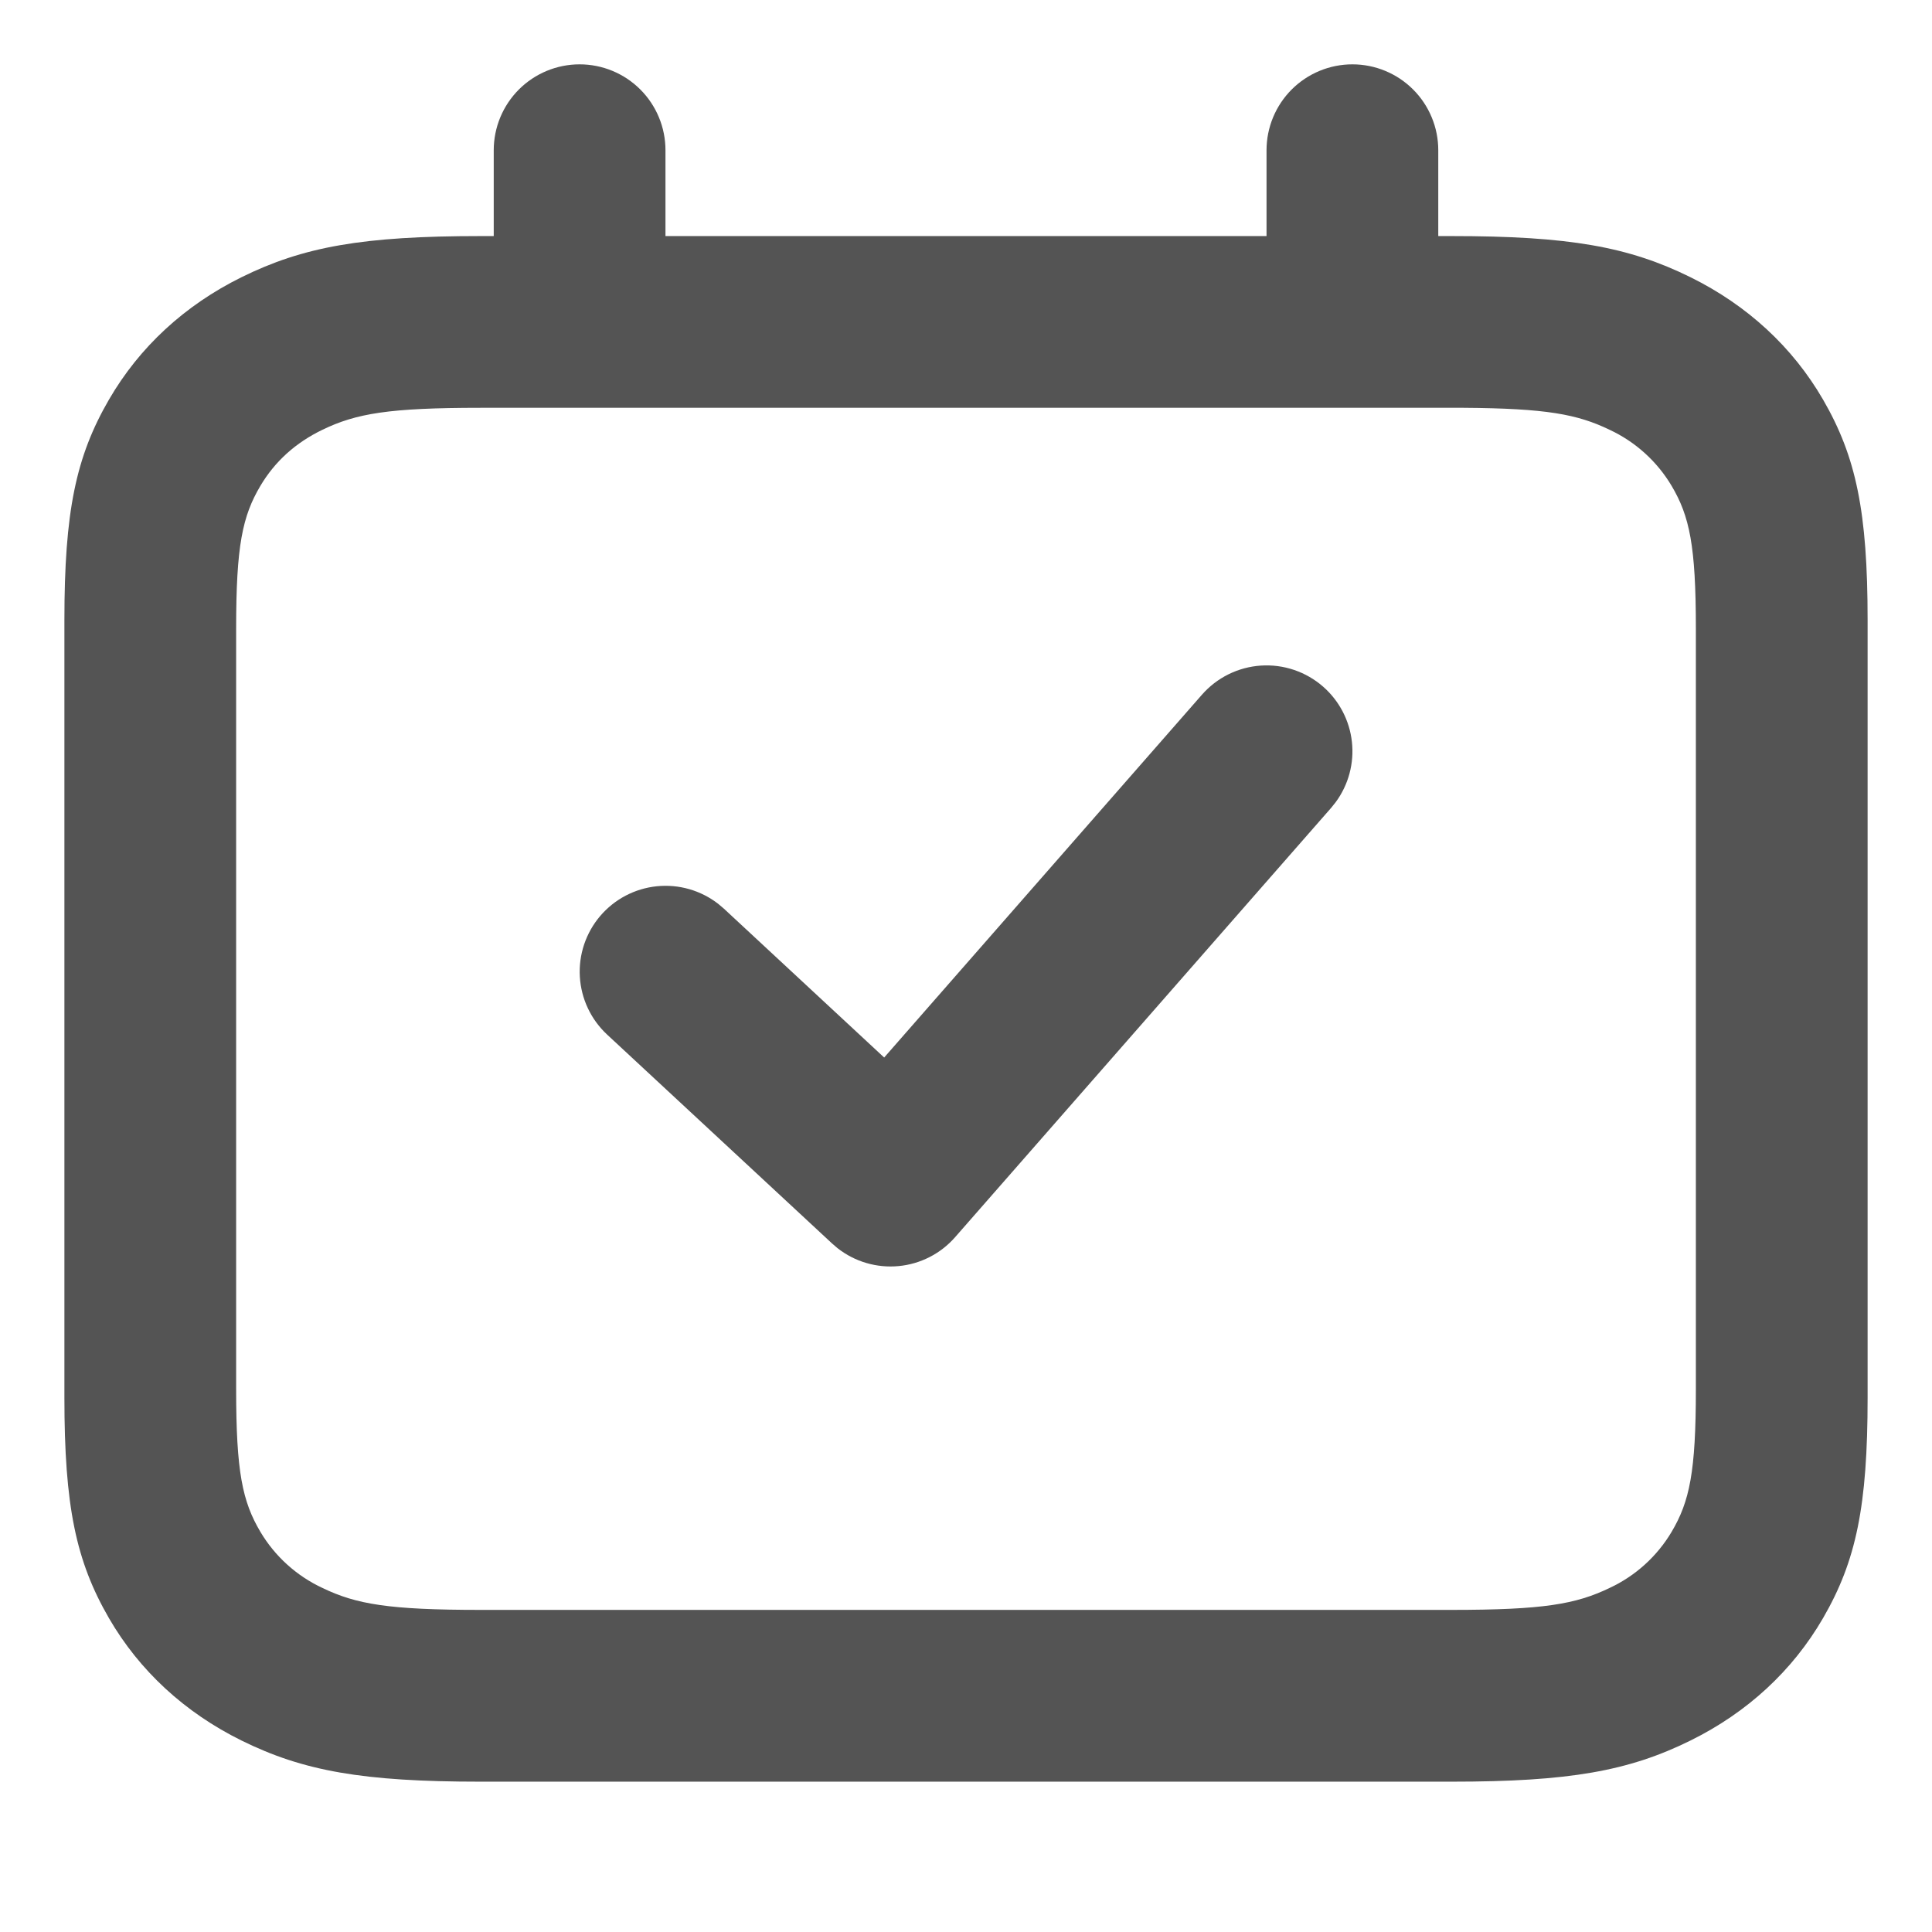
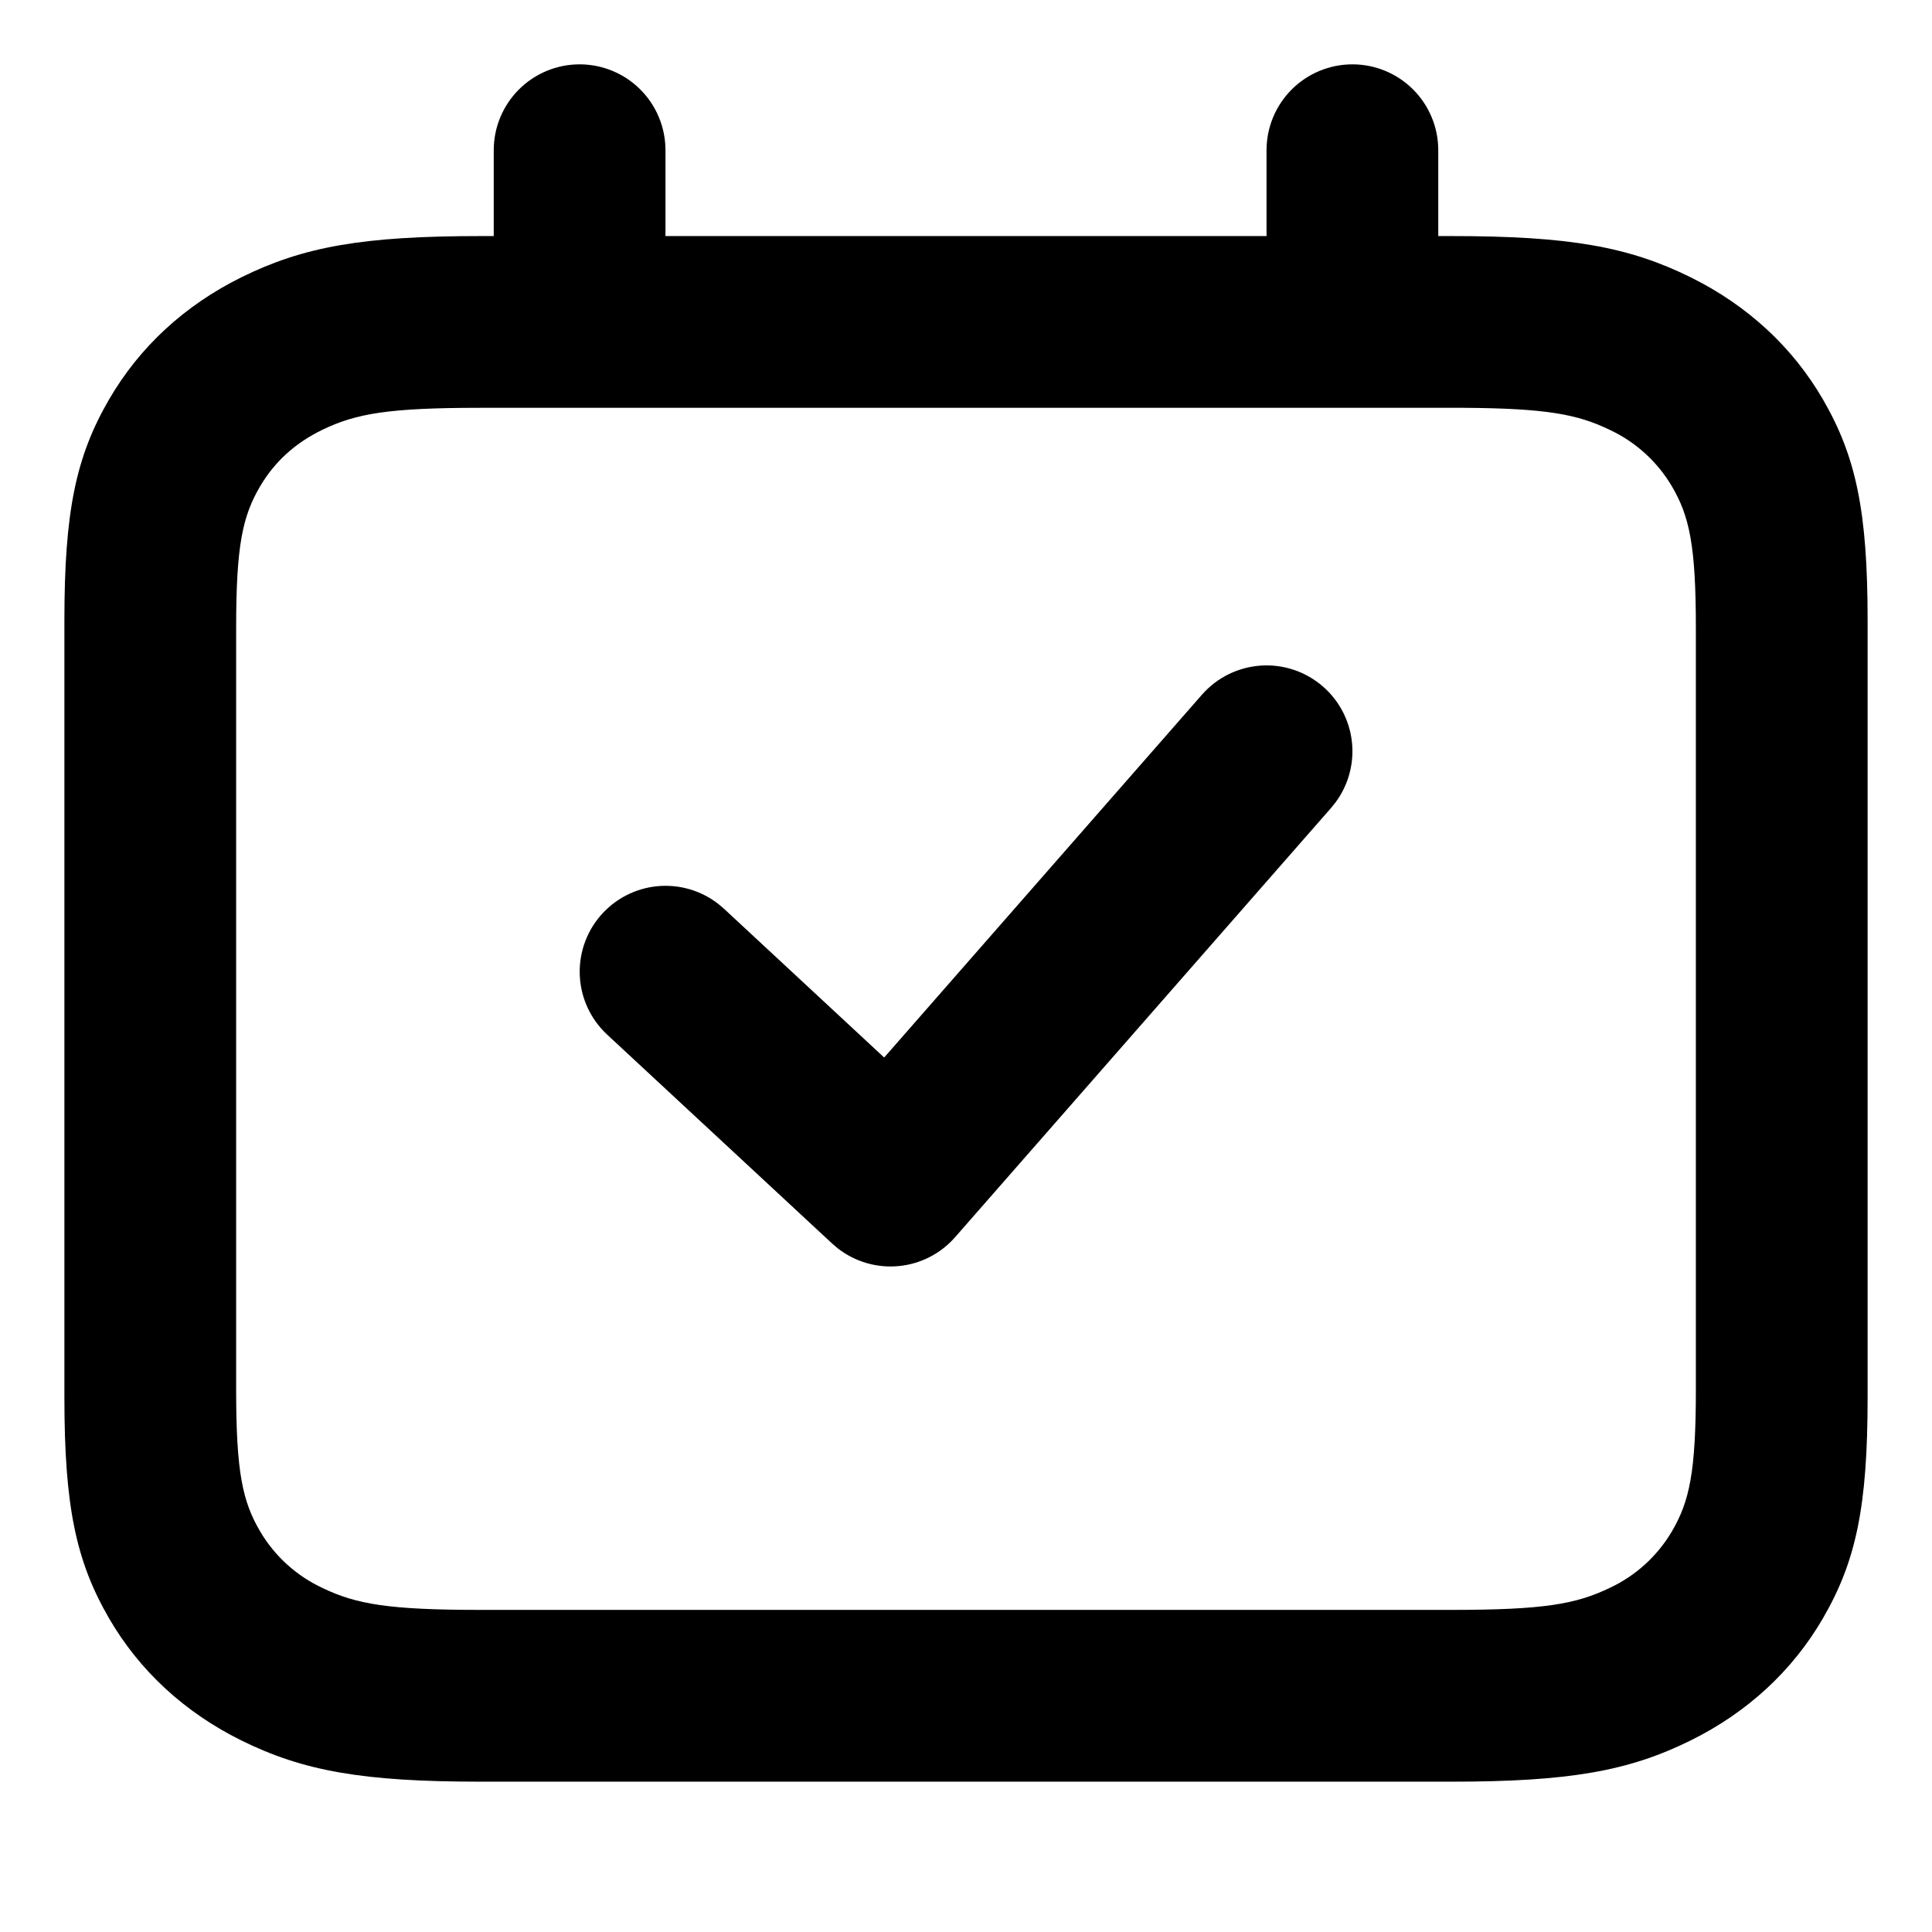
<svg xmlns="http://www.w3.org/2000/svg" width="200" height="200" viewBox="0 0 200 200" fill="none">
-   <path d="M140 6.661C140.145 6.661 140.291 6.664 140.436 6.671C140.582 6.678 140.727 6.689 140.871 6.703C141.016 6.718 141.16 6.735 141.304 6.757C141.448 6.778 141.592 6.803 141.734 6.831C141.877 6.86 142.019 6.892 142.16 6.927C142.301 6.962 142.441 7.001 142.58 7.043C142.719 7.085 142.858 7.131 142.995 7.18C143.132 7.229 143.267 7.281 143.402 7.337C143.536 7.393 143.669 7.452 143.801 7.514C143.932 7.576 144.062 7.642 144.19 7.71C144.319 7.779 144.445 7.85 144.57 7.925C144.695 8 144.818 8.078 144.939 8.159C145.06 8.239 145.178 8.323 145.295 8.41C145.412 8.496 145.527 8.586 145.639 8.678C145.752 8.771 145.862 8.865 145.969 8.963C146.077 9.061 146.183 9.161 146.285 9.264C146.388 9.367 146.489 9.472 146.586 9.58C146.684 9.688 146.779 9.798 146.871 9.91C146.964 10.023 147.053 10.137 147.14 10.254C147.226 10.371 147.31 10.49 147.391 10.611C147.472 10.732 147.55 10.855 147.624 10.98C147.699 11.104 147.771 11.231 147.839 11.359C147.908 11.488 147.973 11.617 148.035 11.749C148.098 11.88 148.157 12.013 148.212 12.148C148.268 12.282 148.32 12.418 148.369 12.555C148.418 12.692 148.464 12.83 148.506 12.969C148.548 13.108 148.587 13.248 148.623 13.39C148.658 13.531 148.69 13.673 148.718 13.815C148.746 13.958 148.771 14.101 148.793 14.245C148.814 14.389 148.832 14.533 148.846 14.678C148.86 14.823 148.871 14.968 148.878 15.113C148.885 15.258 148.889 15.404 148.889 15.549L148.889 24.438L150.258 24.438C162.436 24.438 168.591 25.536 174.996 28.696C180.889 31.607 185.569 35.927 188.72 41.363C192.142 47.274 193.334 52.958 193.334 64.198L193.334 144.678C193.334 155.923 192.147 161.598 188.72 167.51C185.565 172.949 180.889 177.27 174.996 180.181C168.596 183.341 162.44 184.438 150.258 184.438L49.742 184.438C37.565 184.438 31.409 183.341 25.005 180.181C19.111 177.27 14.431 172.949 11.28 167.514C7.858 161.598 6.667 155.914 6.667 144.674L6.667 64.198C6.667 52.954 7.853 47.278 11.28 41.367C14.436 35.927 19.111 31.607 25.005 28.696C31.405 25.536 37.56 24.438 49.742 24.438L51.111 24.438L51.111 15.549C51.111 15.404 51.115 15.258 51.122 15.113C51.129 14.968 51.14 14.823 51.154 14.678C51.168 14.533 51.186 14.389 51.207 14.245C51.229 14.101 51.254 13.958 51.282 13.815C51.31 13.673 51.342 13.531 51.378 13.39C51.413 13.248 51.452 13.108 51.494 12.969C51.536 12.83 51.582 12.692 51.631 12.555C51.68 12.418 51.732 12.282 51.788 12.148C51.843 12.013 51.903 11.88 51.965 11.749C52.027 11.617 52.092 11.488 52.161 11.359C52.229 11.231 52.301 11.104 52.376 10.98C52.45 10.855 52.529 10.732 52.609 10.611C52.69 10.49 52.774 10.371 52.861 10.254C52.947 10.137 53.037 10.023 53.129 9.91C53.221 9.798 53.316 9.688 53.414 9.58C53.511 9.472 53.612 9.367 53.715 9.264C53.818 9.161 53.923 9.061 54.031 8.963C54.138 8.865 54.249 8.771 54.361 8.678C54.474 8.586 54.588 8.496 54.705 8.41C54.822 8.323 54.941 8.239 55.062 8.159C55.183 8.078 55.305 8 55.43 7.925C55.555 7.85 55.682 7.779 55.81 7.71C55.938 7.642 56.068 7.576 56.2 7.514C56.331 7.452 56.464 7.393 56.599 7.337C56.733 7.281 56.868 7.229 57.006 7.18C57.142 7.131 57.281 7.085 57.42 7.043C57.559 7.001 57.699 6.962 57.84 6.927C57.981 6.892 58.123 6.86 58.266 6.831C58.408 6.803 58.552 6.778 58.696 6.757C58.84 6.735 58.984 6.718 59.129 6.703C59.274 6.689 59.419 6.678 59.564 6.671C59.709 6.664 59.855 6.661 60 6.661C60.145 6.661 60.291 6.664 60.436 6.671C60.582 6.678 60.727 6.689 60.871 6.703C61.016 6.718 61.16 6.735 61.304 6.757C61.448 6.778 61.592 6.803 61.734 6.831C61.877 6.86 62.019 6.892 62.16 6.927C62.301 6.962 62.441 7.001 62.58 7.043C62.719 7.086 62.858 7.131 62.995 7.18C63.132 7.229 63.267 7.281 63.402 7.337C63.536 7.393 63.669 7.452 63.8 7.514C63.932 7.576 64.062 7.642 64.19 7.71C64.319 7.779 64.445 7.85 64.57 7.925C64.695 8 64.817 8.078 64.939 8.159C65.059 8.239 65.178 8.323 65.295 8.41C65.412 8.496 65.527 8.586 65.639 8.678C65.752 8.771 65.862 8.865 65.969 8.963C66.077 9.061 66.183 9.161 66.285 9.264C66.388 9.367 66.489 9.472 66.586 9.58C66.684 9.688 66.779 9.798 66.871 9.91C66.964 10.023 67.053 10.137 67.14 10.254C67.226 10.371 67.31 10.49 67.391 10.611C67.472 10.732 67.55 10.855 67.624 10.98C67.699 11.104 67.771 11.231 67.839 11.359C67.908 11.488 67.973 11.617 68.036 11.749C68.098 11.88 68.157 12.013 68.212 12.148C68.268 12.282 68.32 12.418 68.37 12.555C68.418 12.692 68.464 12.83 68.506 12.969C68.548 13.108 68.587 13.248 68.623 13.39C68.658 13.531 68.69 13.673 68.718 13.815C68.747 13.958 68.771 14.101 68.793 14.245C68.814 14.389 68.832 14.533 68.846 14.678C68.86 14.823 68.871 14.968 68.878 15.113C68.885 15.258 68.889 15.404 68.889 15.549L68.889 24.438L131.111 24.438L131.111 15.549C131.111 15.404 131.115 15.258 131.122 15.113C131.129 14.968 131.14 14.823 131.154 14.678C131.168 14.533 131.186 14.389 131.207 14.245C131.229 14.101 131.253 13.958 131.282 13.815C131.31 13.673 131.342 13.531 131.378 13.39C131.413 13.248 131.452 13.108 131.494 12.969C131.536 12.83 131.582 12.692 131.631 12.555C131.68 12.418 131.732 12.282 131.788 12.148C131.844 12.013 131.902 11.88 131.965 11.749C132.027 11.617 132.092 11.488 132.161 11.359C132.229 11.231 132.301 11.104 132.376 10.98C132.451 10.855 132.528 10.732 132.609 10.611C132.69 10.49 132.774 10.371 132.861 10.254C132.947 10.137 133.037 10.023 133.129 9.91C133.221 9.798 133.316 9.688 133.414 9.58C133.511 9.472 133.612 9.367 133.715 9.264C133.818 9.161 133.923 9.061 134.031 8.963C134.138 8.865 134.249 8.771 134.361 8.678C134.474 8.586 134.588 8.496 134.705 8.41C134.822 8.323 134.941 8.239 135.062 8.159C135.183 8.078 135.305 8 135.43 7.925C135.555 7.85 135.682 7.779 135.81 7.71C135.938 7.642 136.068 7.576 136.2 7.514C136.331 7.452 136.464 7.393 136.599 7.337C136.733 7.281 136.868 7.229 137.006 7.18C137.143 7.131 137.281 7.086 137.42 7.043C137.559 7.001 137.699 6.962 137.84 6.927C137.981 6.892 138.123 6.86 138.266 6.831C138.409 6.803 138.552 6.778 138.696 6.757C138.84 6.735 138.984 6.718 139.129 6.703C139.274 6.689 139.419 6.678 139.564 6.671C139.709 6.664 139.855 6.661 140 6.661ZM151.516 42.216L49.738 42.216C40.245 42.216 36.867 42.807 33.391 44.483C30.591 45.834 28.453 47.772 26.956 50.296C25.098 53.434 24.445 56.483 24.445 65.061L24.445 143.807C24.445 152.385 25.098 155.438 26.956 158.576C27.049 158.734 27.146 158.89 27.246 159.044C27.345 159.198 27.448 159.35 27.553 159.5C27.658 159.65 27.766 159.798 27.877 159.945C27.988 160.091 28.102 160.235 28.218 160.377C28.334 160.519 28.453 160.658 28.574 160.796C28.696 160.933 28.82 161.068 28.946 161.201C29.073 161.334 29.202 161.464 29.333 161.592C29.465 161.72 29.598 161.845 29.735 161.969C29.871 162.092 30.009 162.212 30.15 162.33C30.29 162.447 30.433 162.562 30.578 162.675C30.723 162.787 30.87 162.897 31.019 163.004C31.168 163.111 31.319 163.215 31.472 163.316C31.625 163.417 31.78 163.516 31.936 163.611C32.093 163.707 32.252 163.799 32.412 163.889C32.572 163.978 32.733 164.065 32.897 164.148C33.06 164.232 33.225 164.312 33.391 164.389C36.867 166.065 40.245 166.656 49.742 166.656L150.258 166.656C159.756 166.656 163.134 166.065 166.613 164.389C166.78 164.312 166.944 164.232 167.108 164.148C167.271 164.065 167.432 163.978 167.593 163.889C167.752 163.799 167.911 163.706 168.067 163.611C168.224 163.515 168.378 163.417 168.531 163.316C168.684 163.214 168.835 163.11 168.984 163.003C169.133 162.896 169.28 162.787 169.425 162.674C169.57 162.562 169.712 162.447 169.853 162.329C169.993 162.211 170.132 162.091 170.268 161.968C170.404 161.845 170.537 161.72 170.669 161.592C170.8 161.464 170.929 161.333 171.055 161.201C171.182 161.068 171.306 160.933 171.427 160.795C171.548 160.658 171.667 160.518 171.783 160.376C171.899 160.234 172.013 160.09 172.124 159.944C172.234 159.798 172.342 159.65 172.448 159.5C172.553 159.35 172.655 159.197 172.755 159.044C172.854 158.889 172.951 158.734 173.045 158.576C174.902 155.438 175.556 152.385 175.556 143.807L175.556 65.065C175.556 56.487 174.902 53.434 173.045 50.296C172.951 50.139 172.854 49.983 172.755 49.829C172.655 49.675 172.552 49.522 172.447 49.372C172.342 49.222 172.234 49.074 172.123 48.928C172.012 48.782 171.899 48.638 171.782 48.496C171.666 48.354 171.547 48.214 171.426 48.077C171.304 47.939 171.18 47.804 171.054 47.671C170.927 47.538 170.798 47.408 170.667 47.28C170.535 47.152 170.402 47.026 170.266 46.904C170.129 46.781 169.991 46.66 169.851 46.543C169.71 46.425 169.567 46.31 169.422 46.197C169.277 46.085 169.13 45.975 168.981 45.868C168.832 45.761 168.681 45.657 168.528 45.556C168.375 45.455 168.22 45.356 168.064 45.261C167.907 45.165 167.749 45.073 167.589 44.983C167.429 44.894 167.267 44.807 167.104 44.724C166.94 44.64 166.775 44.56 166.609 44.483C163.294 42.883 160.062 42.274 151.516 42.216ZM136.969 71.083C137.072 71.173 137.174 71.266 137.273 71.362C137.372 71.457 137.469 71.554 137.564 71.654C137.658 71.754 137.75 71.856 137.84 71.96C137.93 72.064 138.018 72.17 138.102 72.278C138.187 72.386 138.27 72.496 138.35 72.608C138.43 72.72 138.507 72.834 138.581 72.949C138.656 73.065 138.728 73.182 138.797 73.301C138.866 73.42 138.932 73.54 138.996 73.662C139.06 73.784 139.12 73.907 139.178 74.032C139.236 74.157 139.291 74.283 139.343 74.41C139.395 74.537 139.444 74.666 139.49 74.796C139.536 74.925 139.579 75.055 139.619 75.187C139.659 75.319 139.696 75.451 139.73 75.584C139.763 75.718 139.794 75.852 139.822 75.986C139.849 76.121 139.874 76.256 139.895 76.392C139.916 76.528 139.935 76.664 139.95 76.801C139.964 76.938 139.976 77.075 139.985 77.212C139.994 77.349 139.999 77.487 140.002 77.624C140.004 77.761 140.003 77.899 139.999 78.036C139.994 78.174 139.987 78.311 139.977 78.448C139.966 78.585 139.953 78.722 139.936 78.858C139.919 78.995 139.899 79.131 139.876 79.266C139.853 79.402 139.826 79.537 139.797 79.671C139.768 79.805 139.735 79.939 139.7 80.072C139.664 80.205 139.625 80.337 139.584 80.468C139.542 80.599 139.497 80.729 139.449 80.858C139.402 80.987 139.351 81.114 139.297 81.241C139.243 81.368 139.187 81.493 139.127 81.617C139.068 81.741 139.006 81.863 138.94 81.984C138.875 82.105 138.807 82.225 138.737 82.343C138.666 82.461 138.592 82.577 138.516 82.691C138.44 82.806 138.361 82.918 138.28 83.029L137.8 83.629L98.871 128.074C98.779 128.179 98.683 128.283 98.586 128.384C98.489 128.485 98.389 128.584 98.287 128.68C98.185 128.777 98.081 128.87 97.974 128.962C97.867 129.053 97.759 129.142 97.648 129.228C97.537 129.315 97.425 129.398 97.31 129.479C97.195 129.56 97.079 129.638 96.96 129.714C96.842 129.789 96.721 129.861 96.6 129.931C96.478 130.001 96.354 130.068 96.229 130.132C96.104 130.195 95.978 130.256 95.85 130.314C95.722 130.372 95.593 130.427 95.462 130.479C95.332 130.53 95.2 130.579 95.067 130.625C94.934 130.67 94.8 130.712 94.666 130.752C94.531 130.791 94.395 130.827 94.259 130.86C94.122 130.892 93.985 130.922 93.847 130.948C93.709 130.974 93.571 130.997 93.432 131.017C93.293 131.036 93.153 131.053 93.013 131.066C92.874 131.079 92.734 131.089 92.593 131.095C92.453 131.102 92.313 131.105 92.172 131.105C92.032 131.104 91.892 131.101 91.751 131.094C91.611 131.087 91.471 131.077 91.331 131.063C91.192 131.05 91.052 131.033 90.913 131.013C90.774 130.993 90.636 130.97 90.498 130.943C90.36 130.916 90.223 130.886 90.087 130.853C89.95 130.82 89.815 130.784 89.68 130.744C89.545 130.704 89.412 130.662 89.279 130.616C89.146 130.57 89.015 130.521 88.884 130.469C88.754 130.417 88.625 130.361 88.497 130.303C88.37 130.245 88.243 130.184 88.118 130.119C87.993 130.055 87.87 129.988 87.749 129.918C87.627 129.848 87.507 129.775 87.389 129.699C87.27 129.623 87.154 129.545 87.04 129.463C86.925 129.382 86.813 129.298 86.702 129.212L86.138 128.727L62.84 107.092C62.737 106.995 62.636 106.897 62.537 106.795C62.438 106.694 62.342 106.591 62.248 106.485C62.154 106.379 62.063 106.271 61.975 106.161C61.886 106.051 61.8 105.939 61.717 105.825C61.633 105.711 61.553 105.595 61.475 105.477C61.398 105.359 61.323 105.239 61.251 105.117C61.178 104.996 61.109 104.872 61.044 104.748C60.977 104.623 60.914 104.496 60.854 104.368C60.794 104.24 60.737 104.111 60.683 103.981C60.629 103.85 60.578 103.718 60.53 103.585C60.483 103.452 60.438 103.318 60.397 103.183C60.356 103.048 60.318 102.911 60.283 102.775C60.248 102.637 60.217 102.5 60.189 102.361C60.16 102.223 60.136 102.084 60.114 101.944C60.092 101.804 60.074 101.664 60.059 101.524C60.044 101.383 60.033 101.242 60.025 101.101C60.016 100.96 60.012 100.819 60.01 100.678C60.009 100.536 60.011 100.395 60.016 100.254C60.021 100.113 60.03 99.972 60.042 99.831C60.054 99.69 60.069 99.55 60.088 99.409C60.107 99.269 60.129 99.13 60.154 98.991C60.18 98.852 60.208 98.713 60.24 98.576C60.272 98.438 60.307 98.301 60.346 98.165C60.385 98.029 60.426 97.894 60.471 97.76C60.516 97.626 60.564 97.493 60.616 97.362C60.667 97.23 60.721 97.1 60.779 96.971C60.836 96.842 60.897 96.714 60.961 96.588C61.024 96.462 61.091 96.337 61.16 96.214C61.23 96.091 61.302 95.969 61.377 95.85C61.453 95.73 61.531 95.613 61.612 95.497C61.693 95.381 61.776 95.267 61.863 95.155C61.949 95.043 62.038 94.934 62.13 94.826C62.221 94.718 62.315 94.613 62.412 94.51C62.508 94.407 62.608 94.306 62.709 94.208C62.81 94.109 62.914 94.013 63.02 93.92C63.126 93.826 63.234 93.735 63.345 93.647C63.455 93.559 63.568 93.473 63.682 93.39C63.796 93.307 63.913 93.227 64.031 93.15C64.149 93.072 64.269 92.998 64.391 92.926C64.513 92.855 64.636 92.786 64.761 92.72C64.886 92.654 65.013 92.591 65.141 92.532C65.269 92.472 65.399 92.415 65.529 92.362C65.66 92.308 65.792 92.258 65.925 92.21C66.058 92.163 66.193 92.119 66.328 92.078C66.463 92.037 66.6 92 66.737 91.965C66.874 91.931 67.011 91.9 67.15 91.872C67.289 91.844 67.428 91.82 67.567 91.799C67.707 91.778 67.847 91.76 67.988 91.745C68.129 91.731 68.269 91.719 68.41 91.712C68.552 91.704 68.693 91.7 68.834 91.699C68.975 91.697 69.117 91.7 69.258 91.706C69.399 91.711 69.54 91.721 69.681 91.733C69.822 91.745 69.962 91.761 70.102 91.78C70.242 91.799 70.382 91.822 70.521 91.848C70.659 91.873 70.798 91.903 70.935 91.935C71.073 91.967 71.21 92.003 71.346 92.042C71.481 92.081 71.616 92.123 71.75 92.168C71.884 92.213 72.017 92.262 72.148 92.314C72.28 92.365 72.41 92.42 72.539 92.478C72.668 92.536 72.795 92.597 72.921 92.661C73.047 92.725 73.172 92.792 73.295 92.862C73.417 92.931 73.538 93.004 73.658 93.08C73.777 93.155 73.895 93.234 74.01 93.315C74.126 93.397 74.24 93.48 74.351 93.567L74.938 94.065L91.529 109.474L124.422 71.918C124.518 71.809 124.617 71.702 124.718 71.597C124.819 71.492 124.922 71.39 125.028 71.291C125.134 71.191 125.243 71.094 125.354 71C125.465 70.905 125.578 70.814 125.693 70.725C125.808 70.636 125.926 70.55 126.045 70.468C126.165 70.385 126.286 70.305 126.41 70.228C126.533 70.151 126.659 70.076 126.786 70.006C126.913 69.935 127.042 69.867 127.172 69.803C127.303 69.738 127.435 69.677 127.568 69.619C127.702 69.561 127.836 69.506 127.972 69.455C128.109 69.403 128.246 69.355 128.385 69.311C128.523 69.266 128.662 69.225 128.803 69.187C128.944 69.149 129.085 69.115 129.227 69.084C129.369 69.053 129.512 69.026 129.656 69.002C129.799 68.978 129.943 68.957 130.088 68.941C130.232 68.924 130.377 68.911 130.523 68.901C130.668 68.891 130.813 68.885 130.959 68.883C131.104 68.88 131.25 68.881 131.395 68.886C131.54 68.89 131.686 68.899 131.831 68.91C131.976 68.922 132.12 68.938 132.265 68.956C132.409 68.975 132.553 68.997 132.696 69.023C132.839 69.049 132.982 69.079 133.124 69.112C133.265 69.144 133.406 69.181 133.546 69.221C133.686 69.261 133.825 69.304 133.963 69.351C134.101 69.397 134.237 69.447 134.373 69.501C134.508 69.554 134.642 69.611 134.775 69.671C134.907 69.73 135.038 69.793 135.168 69.86C135.297 69.926 135.425 69.996 135.551 70.069C135.677 70.141 135.802 70.217 135.924 70.296C136.046 70.374 136.167 70.456 136.285 70.541C136.403 70.626 136.52 70.713 136.634 70.803C136.748 70.894 136.86 70.987 136.969 71.083Z" fill="#545454">
+   <path d="M140 6.661C140.145 6.661 140.291 6.664 140.436 6.671C140.582 6.678 140.727 6.689 140.871 6.703C141.016 6.718 141.16 6.735 141.304 6.757C141.448 6.778 141.592 6.803 141.734 6.831C141.877 6.86 142.019 6.892 142.16 6.927C142.301 6.962 142.441 7.001 142.58 7.043C142.719 7.085 142.858 7.131 142.995 7.18C143.132 7.229 143.267 7.281 143.402 7.337C143.536 7.393 143.669 7.452 143.801 7.514C143.932 7.576 144.062 7.642 144.19 7.71C144.319 7.779 144.445 7.85 144.57 7.925C144.695 8 144.818 8.078 144.939 8.159C145.06 8.239 145.178 8.323 145.295 8.41C145.412 8.496 145.527 8.586 145.639 8.678C145.752 8.771 145.862 8.865 145.969 8.963C146.077 9.061 146.183 9.161 146.285 9.264C146.388 9.367 146.489 9.472 146.586 9.58C146.684 9.688 146.779 9.798 146.871 9.91C146.964 10.023 147.053 10.137 147.14 10.254C147.226 10.371 147.31 10.49 147.391 10.611C147.472 10.732 147.55 10.855 147.624 10.98C147.699 11.104 147.771 11.231 147.839 11.359C147.908 11.488 147.973 11.617 148.035 11.749C148.098 11.88 148.157 12.013 148.212 12.148C148.268 12.282 148.32 12.418 148.369 12.555C148.418 12.692 148.464 12.83 148.506 12.969C148.548 13.108 148.587 13.248 148.623 13.39C148.658 13.531 148.69 13.673 148.718 13.815C148.746 13.958 148.771 14.101 148.793 14.245C148.814 14.389 148.832 14.533 148.846 14.678C148.86 14.823 148.871 14.968 148.878 15.113C148.885 15.258 148.889 15.404 148.889 15.549L148.889 24.438L150.258 24.438C162.436 24.438 168.591 25.536 174.996 28.696C180.889 31.607 185.569 35.927 188.72 41.363C192.142 47.274 193.334 52.958 193.334 64.198L193.334 144.678C193.334 155.923 192.147 161.598 188.72 167.51C185.565 172.949 180.889 177.27 174.996 180.181C168.596 183.341 162.44 184.438 150.258 184.438L49.742 184.438C37.565 184.438 31.409 183.341 25.005 180.181C19.111 177.27 14.431 172.949 11.28 167.514C7.858 161.598 6.667 155.914 6.667 144.674L6.667 64.198C6.667 52.954 7.853 47.278 11.28 41.367C14.436 35.927 19.111 31.607 25.005 28.696C31.405 25.536 37.56 24.438 49.742 24.438L51.111 24.438L51.111 15.549C51.111 15.404 51.115 15.258 51.122 15.113C51.129 14.968 51.14 14.823 51.154 14.678C51.168 14.533 51.186 14.389 51.207 14.245C51.229 14.101 51.254 13.958 51.282 13.815C51.31 13.673 51.342 13.531 51.378 13.39C51.413 13.248 51.452 13.108 51.494 12.969C51.536 12.83 51.582 12.692 51.631 12.555C51.68 12.418 51.732 12.282 51.788 12.148C51.843 12.013 51.903 11.88 51.965 11.749C52.027 11.617 52.092 11.488 52.161 11.359C52.229 11.231 52.301 11.104 52.376 10.98C52.45 10.855 52.529 10.732 52.609 10.611C52.69 10.49 52.774 10.371 52.861 10.254C52.947 10.137 53.037 10.023 53.129 9.91C53.221 9.798 53.316 9.688 53.414 9.58C53.511 9.472 53.612 9.367 53.715 9.264C53.818 9.161 53.923 9.061 54.031 8.963C54.138 8.865 54.249 8.771 54.361 8.678C54.474 8.586 54.588 8.496 54.705 8.41C54.822 8.323 54.941 8.239 55.062 8.159C55.183 8.078 55.305 8 55.43 7.925C55.555 7.85 55.682 7.779 55.81 7.71C55.938 7.642 56.068 7.576 56.2 7.514C56.331 7.452 56.464 7.393 56.599 7.337C56.733 7.281 56.868 7.229 57.006 7.18C57.142 7.131 57.281 7.085 57.42 7.043C57.559 7.001 57.699 6.962 57.84 6.927C57.981 6.892 58.123 6.86 58.266 6.831C58.408 6.803 58.552 6.778 58.696 6.757C58.84 6.735 58.984 6.718 59.129 6.703C59.274 6.689 59.419 6.678 59.564 6.671C59.709 6.664 59.855 6.661 60 6.661C60.145 6.661 60.291 6.664 60.436 6.671C60.582 6.678 60.727 6.689 60.871 6.703C61.016 6.718 61.16 6.735 61.304 6.757C61.448 6.778 61.592 6.803 61.734 6.831C61.877 6.86 62.019 6.892 62.16 6.927C62.301 6.962 62.441 7.001 62.58 7.043C62.719 7.086 62.858 7.131 62.995 7.18C63.132 7.229 63.267 7.281 63.402 7.337C63.536 7.393 63.669 7.452 63.8 7.514C63.932 7.576 64.062 7.642 64.19 7.71C64.319 7.779 64.445 7.85 64.57 7.925C64.695 8 64.817 8.078 64.939 8.159C65.059 8.239 65.178 8.323 65.295 8.41C65.412 8.496 65.527 8.586 65.639 8.678C65.752 8.771 65.862 8.865 65.969 8.963C66.077 9.061 66.183 9.161 66.285 9.264C66.388 9.367 66.489 9.472 66.586 9.58C66.684 9.688 66.779 9.798 66.871 9.91C66.964 10.023 67.053 10.137 67.14 10.254C67.226 10.371 67.31 10.49 67.391 10.611C67.472 10.732 67.55 10.855 67.624 10.98C67.699 11.104 67.771 11.231 67.839 11.359C67.908 11.488 67.973 11.617 68.036 11.749C68.098 11.88 68.157 12.013 68.212 12.148C68.268 12.282 68.32 12.418 68.37 12.555C68.418 12.692 68.464 12.83 68.506 12.969C68.548 13.108 68.587 13.248 68.623 13.39C68.658 13.531 68.69 13.673 68.718 13.815C68.747 13.958 68.771 14.101 68.793 14.245C68.814 14.389 68.832 14.533 68.846 14.678C68.86 14.823 68.871 14.968 68.878 15.113C68.885 15.258 68.889 15.404 68.889 15.549L68.889 24.438L131.111 24.438L131.111 15.549C131.111 15.404 131.115 15.258 131.122 15.113C131.129 14.968 131.14 14.823 131.154 14.678C131.168 14.533 131.186 14.389 131.207 14.245C131.229 14.101 131.253 13.958 131.282 13.815C131.31 13.673 131.342 13.531 131.378 13.39C131.413 13.248 131.452 13.108 131.494 12.969C131.536 12.83 131.582 12.692 131.631 12.555C131.68 12.418 131.732 12.282 131.788 12.148C131.844 12.013 131.902 11.88 131.965 11.749C132.027 11.617 132.092 11.488 132.161 11.359C132.229 11.231 132.301 11.104 132.376 10.98C132.451 10.855 132.528 10.732 132.609 10.611C132.69 10.49 132.774 10.371 132.861 10.254C132.947 10.137 133.037 10.023 133.129 9.91C133.221 9.798 133.316 9.688 133.414 9.58C133.511 9.472 133.612 9.367 133.715 9.264C133.818 9.161 133.923 9.061 134.031 8.963C134.138 8.865 134.249 8.771 134.361 8.678C134.474 8.586 134.588 8.496 134.705 8.41C134.822 8.323 134.941 8.239 135.062 8.159C135.183 8.078 135.305 8 135.43 7.925C135.555 7.85 135.682 7.779 135.81 7.71C135.938 7.642 136.068 7.576 136.2 7.514C136.331 7.452 136.464 7.393 136.599 7.337C136.733 7.281 136.868 7.229 137.006 7.18C137.143 7.131 137.281 7.086 137.42 7.043C137.559 7.001 137.699 6.962 137.84 6.927C137.981 6.892 138.123 6.86 138.266 6.831C138.409 6.803 138.552 6.778 138.696 6.757C138.84 6.735 138.984 6.718 139.129 6.703C139.274 6.689 139.419 6.678 139.564 6.671C139.709 6.664 139.855 6.661 140 6.661ZM151.516 42.216L49.738 42.216C40.245 42.216 36.867 42.807 33.391 44.483C30.591 45.834 28.453 47.772 26.956 50.296C25.098 53.434 24.445 56.483 24.445 65.061L24.445 143.807C24.445 152.385 25.098 155.438 26.956 158.576C27.049 158.734 27.146 158.89 27.246 159.044C27.345 159.198 27.448 159.35 27.553 159.5C27.658 159.65 27.766 159.798 27.877 159.945C27.988 160.091 28.102 160.235 28.218 160.377C28.334 160.519 28.453 160.658 28.574 160.796C28.696 160.933 28.82 161.068 28.946 161.201C29.073 161.334 29.202 161.464 29.333 161.592C29.465 161.72 29.598 161.845 29.735 161.969C29.871 162.092 30.009 162.212 30.15 162.33C30.29 162.447 30.433 162.562 30.578 162.675C30.723 162.787 30.87 162.897 31.019 163.004C31.168 163.111 31.319 163.215 31.472 163.316C31.625 163.417 31.78 163.516 31.936 163.611C32.093 163.707 32.252 163.799 32.412 163.889C32.572 163.978 32.733 164.065 32.897 164.148C33.06 164.232 33.225 164.312 33.391 164.389C36.867 166.065 40.245 166.656 49.742 166.656L150.258 166.656C159.756 166.656 163.134 166.065 166.613 164.389C166.78 164.312 166.944 164.232 167.108 164.148C167.271 164.065 167.432 163.978 167.593 163.889C167.752 163.799 167.911 163.706 168.067 163.611C168.224 163.515 168.378 163.417 168.531 163.316C168.684 163.214 168.835 163.11 168.984 163.003C169.133 162.896 169.28 162.787 169.425 162.674C169.57 162.562 169.712 162.447 169.853 162.329C169.993 162.211 170.132 162.091 170.268 161.968C170.404 161.845 170.537 161.72 170.669 161.592C170.8 161.464 170.929 161.333 171.055 161.201C171.182 161.068 171.306 160.933 171.427 160.795C171.548 160.658 171.667 160.518 171.783 160.376C171.899 160.234 172.013 160.09 172.124 159.944C172.234 159.798 172.342 159.65 172.448 159.5C172.553 159.35 172.655 159.197 172.755 159.044C172.854 158.889 172.951 158.734 173.045 158.576C174.902 155.438 175.556 152.385 175.556 143.807L175.556 65.065C175.556 56.487 174.902 53.434 173.045 50.296C172.951 50.139 172.854 49.983 172.755 49.829C172.655 49.675 172.552 49.522 172.447 49.372C172.342 49.222 172.234 49.074 172.123 48.928C172.012 48.782 171.899 48.638 171.782 48.496C171.666 48.354 171.547 48.214 171.426 48.077C171.304 47.939 171.18 47.804 171.054 47.671C170.927 47.538 170.798 47.408 170.667 47.28C170.535 47.152 170.402 47.026 170.266 46.904C170.129 46.781 169.991 46.66 169.851 46.543C169.71 46.425 169.567 46.31 169.422 46.197C169.277 46.085 169.13 45.975 168.981 45.868C168.832 45.761 168.681 45.657 168.528 45.556C168.375 45.455 168.22 45.356 168.064 45.261C167.907 45.165 167.749 45.073 167.589 44.983C167.429 44.894 167.267 44.807 167.104 44.724C166.94 44.64 166.775 44.56 166.609 44.483C163.294 42.883 160.062 42.274 151.516 42.216ZM136.969 71.083C137.072 71.173 137.174 71.266 137.273 71.362C137.372 71.457 137.469 71.554 137.564 71.654C137.658 71.754 137.75 71.856 137.84 71.96C137.93 72.064 138.018 72.17 138.102 72.278C138.187 72.386 138.27 72.496 138.35 72.608C138.43 72.72 138.507 72.834 138.581 72.949C138.656 73.065 138.728 73.182 138.797 73.301C138.866 73.42 138.932 73.54 138.996 73.662C139.06 73.784 139.12 73.907 139.178 74.032C139.236 74.157 139.291 74.283 139.343 74.41C139.395 74.537 139.444 74.666 139.49 74.796C139.536 74.925 139.579 75.055 139.619 75.187C139.659 75.319 139.696 75.451 139.73 75.584C139.763 75.718 139.794 75.852 139.822 75.986C139.849 76.121 139.874 76.256 139.895 76.392C139.916 76.528 139.935 76.664 139.95 76.801C139.964 76.938 139.976 77.075 139.985 77.212C139.994 77.349 139.999 77.487 140.002 77.624C140.004 77.761 140.003 77.899 139.999 78.036C139.994 78.174 139.987 78.311 139.977 78.448C139.966 78.585 139.953 78.722 139.936 78.858C139.919 78.995 139.899 79.131 139.876 79.266C139.853 79.402 139.826 79.537 139.797 79.671C139.768 79.805 139.735 79.939 139.7 80.072C139.664 80.205 139.625 80.337 139.584 80.468C139.542 80.599 139.497 80.729 139.449 80.858C139.402 80.987 139.351 81.114 139.297 81.241C139.243 81.368 139.187 81.493 139.127 81.617C139.068 81.741 139.006 81.863 138.94 81.984C138.875 82.105 138.807 82.225 138.737 82.343C138.666 82.461 138.592 82.577 138.516 82.691C138.44 82.806 138.361 82.918 138.28 83.029L137.8 83.629L98.871 128.074C98.779 128.179 98.683 128.283 98.586 128.384C98.489 128.485 98.389 128.584 98.287 128.68C98.185 128.777 98.081 128.87 97.974 128.962C97.867 129.053 97.759 129.142 97.648 129.228C97.537 129.315 97.425 129.398 97.31 129.479C97.195 129.56 97.079 129.638 96.96 129.714C96.842 129.789 96.721 129.861 96.6 129.931C96.478 130.001 96.354 130.068 96.229 130.132C96.104 130.195 95.978 130.256 95.85 130.314C95.722 130.372 95.593 130.427 95.462 130.479C95.332 130.53 95.2 130.579 95.067 130.625C94.934 130.67 94.8 130.712 94.666 130.752C94.531 130.791 94.395 130.827 94.259 130.86C94.122 130.892 93.985 130.922 93.847 130.948C93.709 130.974 93.571 130.997 93.432 131.017C93.293 131.036 93.153 131.053 93.013 131.066C92.874 131.079 92.734 131.089 92.593 131.095C92.453 131.102 92.313 131.105 92.172 131.105C92.032 131.104 91.892 131.101 91.751 131.094C91.611 131.087 91.471 131.077 91.331 131.063C91.192 131.05 91.052 131.033 90.913 131.013C90.774 130.993 90.636 130.97 90.498 130.943C90.36 130.916 90.223 130.886 90.087 130.853C89.95 130.82 89.815 130.784 89.68 130.744C89.545 130.704 89.412 130.662 89.279 130.616C89.146 130.57 89.015 130.521 88.884 130.469C88.754 130.417 88.625 130.361 88.497 130.303C88.37 130.245 88.243 130.184 88.118 130.119C87.993 130.055 87.87 129.988 87.749 129.918C87.627 129.848 87.507 129.775 87.389 129.699C87.27 129.623 87.154 129.545 87.04 129.463C86.925 129.382 86.813 129.298 86.702 129.212L86.138 128.727L62.84 107.092C62.737 106.995 62.636 106.897 62.537 106.795C62.438 106.694 62.342 106.591 62.248 106.485C62.154 106.379 62.063 106.271 61.975 106.161C61.886 106.051 61.8 105.939 61.717 105.825C61.633 105.711 61.553 105.595 61.475 105.477C61.398 105.359 61.323 105.239 61.251 105.117C61.178 104.996 61.109 104.872 61.044 104.748C60.977 104.623 60.914 104.496 60.854 104.368C60.794 104.24 60.737 104.111 60.683 103.981C60.629 103.85 60.578 103.718 60.53 103.585C60.483 103.452 60.438 103.318 60.397 103.183C60.356 103.048 60.318 102.911 60.283 102.775C60.248 102.637 60.217 102.5 60.189 102.361C60.16 102.223 60.136 102.084 60.114 101.944C60.092 101.804 60.074 101.664 60.059 101.524C60.044 101.383 60.033 101.242 60.025 101.101C60.016 100.96 60.012 100.819 60.01 100.678C60.009 100.536 60.011 100.395 60.016 100.254C60.021 100.113 60.03 99.972 60.042 99.831C60.054 99.69 60.069 99.55 60.088 99.409C60.107 99.269 60.129 99.13 60.154 98.991C60.18 98.852 60.208 98.713 60.24 98.576C60.272 98.438 60.307 98.301 60.346 98.165C60.385 98.029 60.426 97.894 60.471 97.76C60.516 97.626 60.564 97.493 60.616 97.362C60.667 97.23 60.721 97.1 60.779 96.971C60.836 96.842 60.897 96.714 60.961 96.588C61.024 96.462 61.091 96.337 61.16 96.214C61.23 96.091 61.302 95.969 61.377 95.85C61.453 95.73 61.531 95.613 61.612 95.497C61.693 95.381 61.776 95.267 61.863 95.155C61.949 95.043 62.038 94.934 62.13 94.826C62.221 94.718 62.315 94.613 62.412 94.51C62.508 94.407 62.608 94.306 62.709 94.208C62.81 94.109 62.914 94.013 63.02 93.92C63.126 93.826 63.234 93.735 63.345 93.647C63.455 93.559 63.568 93.473 63.682 93.39C63.796 93.307 63.913 93.227 64.031 93.15C64.149 93.072 64.269 92.998 64.391 92.926C64.513 92.855 64.636 92.786 64.761 92.72C64.886 92.654 65.013 92.591 65.141 92.532C65.269 92.472 65.399 92.415 65.529 92.362C65.66 92.308 65.792 92.258 65.925 92.21C66.058 92.163 66.193 92.119 66.328 92.078C66.463 92.037 66.6 92 66.737 91.965C66.874 91.931 67.011 91.9 67.15 91.872C67.289 91.844 67.428 91.82 67.567 91.799C67.707 91.778 67.847 91.76 67.988 91.745C68.129 91.731 68.269 91.719 68.41 91.712C68.552 91.704 68.693 91.7 68.834 91.699C68.975 91.697 69.117 91.7 69.258 91.706C69.399 91.711 69.54 91.721 69.681 91.733C69.822 91.745 69.962 91.761 70.102 91.78C70.242 91.799 70.382 91.822 70.521 91.848C70.659 91.873 70.798 91.903 70.935 91.935C71.073 91.967 71.21 92.003 71.346 92.042C71.481 92.081 71.616 92.123 71.75 92.168C71.884 92.213 72.017 92.262 72.148 92.314C72.28 92.365 72.41 92.42 72.539 92.478C72.668 92.536 72.795 92.597 72.921 92.661C73.047 92.725 73.172 92.792 73.295 92.862C73.417 92.931 73.538 93.004 73.658 93.08C73.777 93.155 73.895 93.234 74.01 93.315C74.126 93.397 74.24 93.48 74.351 93.567L74.938 94.065L91.529 109.474L124.422 71.918C124.518 71.809 124.617 71.702 124.718 71.597C124.819 71.492 124.922 71.39 125.028 71.291C125.134 71.191 125.243 71.094 125.354 71C125.465 70.905 125.578 70.814 125.693 70.725C125.808 70.636 125.926 70.55 126.045 70.468C126.165 70.385 126.286 70.305 126.41 70.228C126.533 70.151 126.659 70.076 126.786 70.006C126.913 69.935 127.042 69.867 127.172 69.803C127.303 69.738 127.435 69.677 127.568 69.619C127.702 69.561 127.836 69.506 127.972 69.455C128.109 69.403 128.246 69.355 128.385 69.311C128.523 69.266 128.662 69.225 128.803 69.187C128.944 69.149 129.085 69.115 129.227 69.084C129.369 69.053 129.512 69.026 129.656 69.002C129.799 68.978 129.943 68.957 130.088 68.941C130.232 68.924 130.377 68.911 130.523 68.901C130.668 68.891 130.813 68.885 130.959 68.883C131.104 68.88 131.25 68.881 131.395 68.886C131.54 68.89 131.686 68.899 131.831 68.91C131.976 68.922 132.12 68.938 132.265 68.956C132.409 68.975 132.553 68.997 132.696 69.023C132.839 69.049 132.982 69.079 133.124 69.112C133.265 69.144 133.406 69.181 133.546 69.221C133.686 69.261 133.825 69.304 133.963 69.351C134.101 69.397 134.237 69.447 134.373 69.501C134.508 69.554 134.642 69.611 134.775 69.671C134.907 69.73 135.038 69.793 135.168 69.86C135.297 69.926 135.425 69.996 135.551 70.069C135.677 70.141 135.802 70.217 135.924 70.296C136.046 70.374 136.167 70.456 136.285 70.541C136.403 70.626 136.52 70.713 136.634 70.803C136.748 70.894 136.86 70.987 136.969 71.083Z" fill="#000000">
</path>
</svg>
